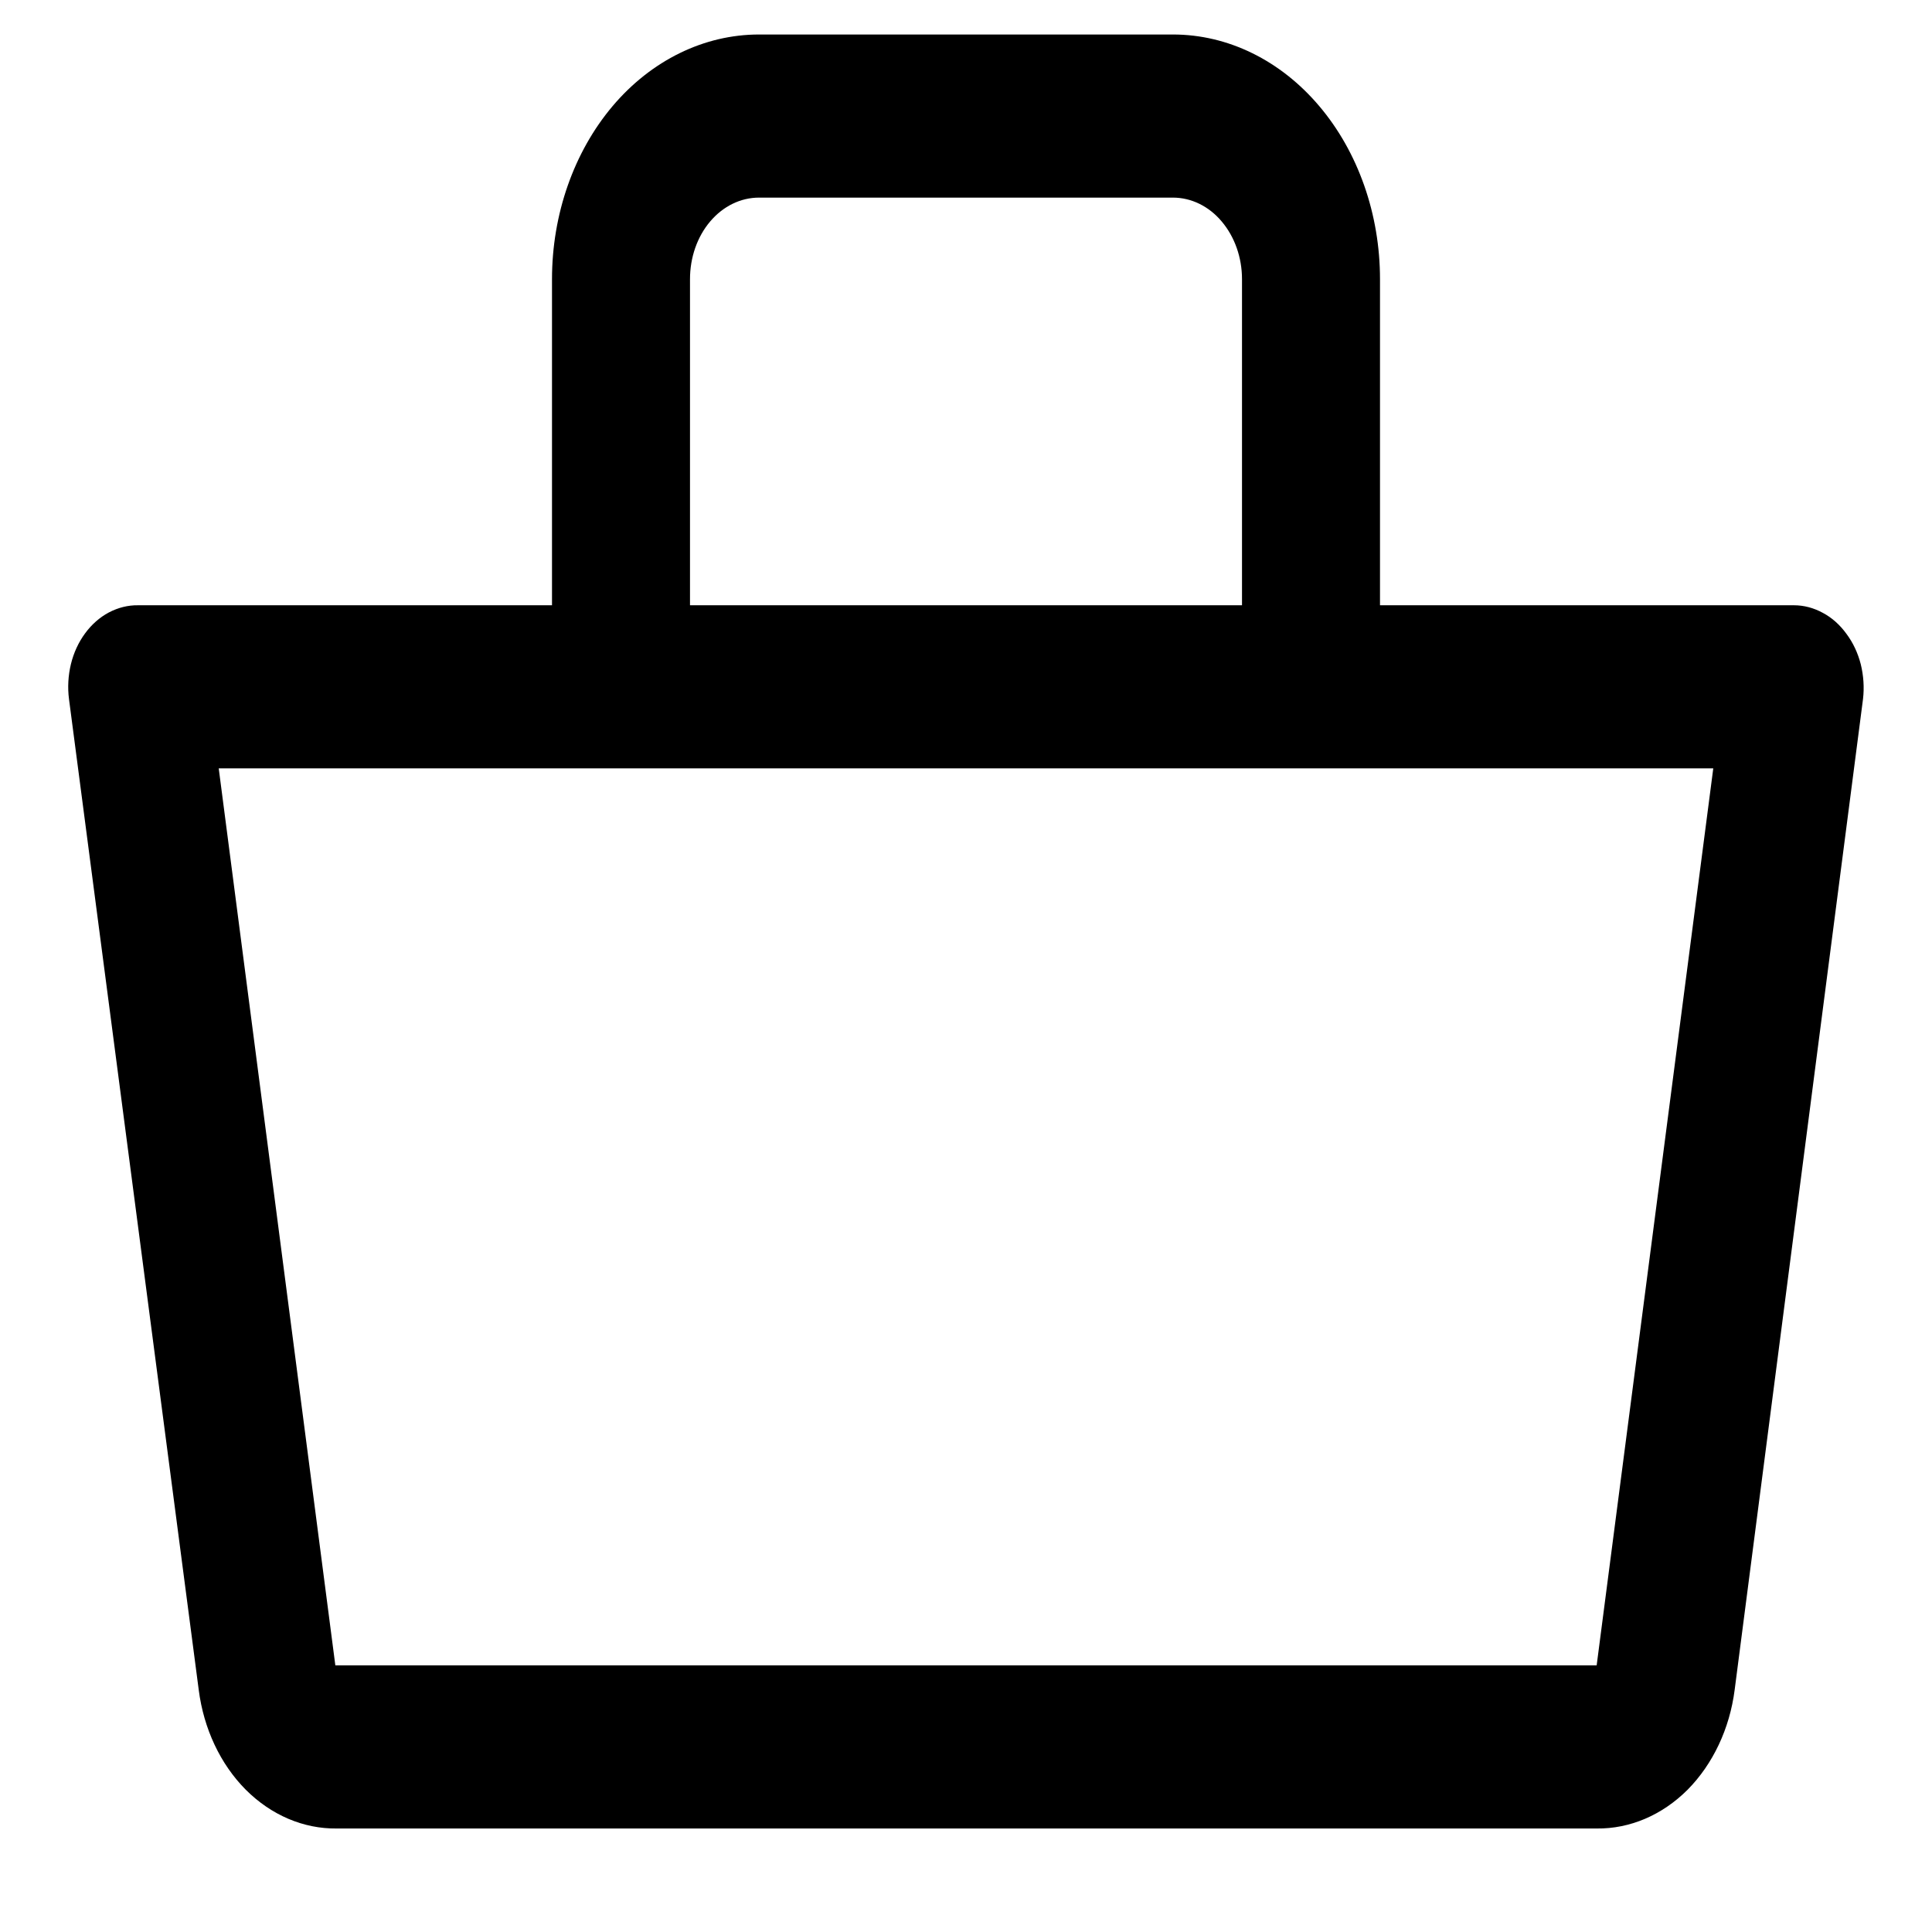
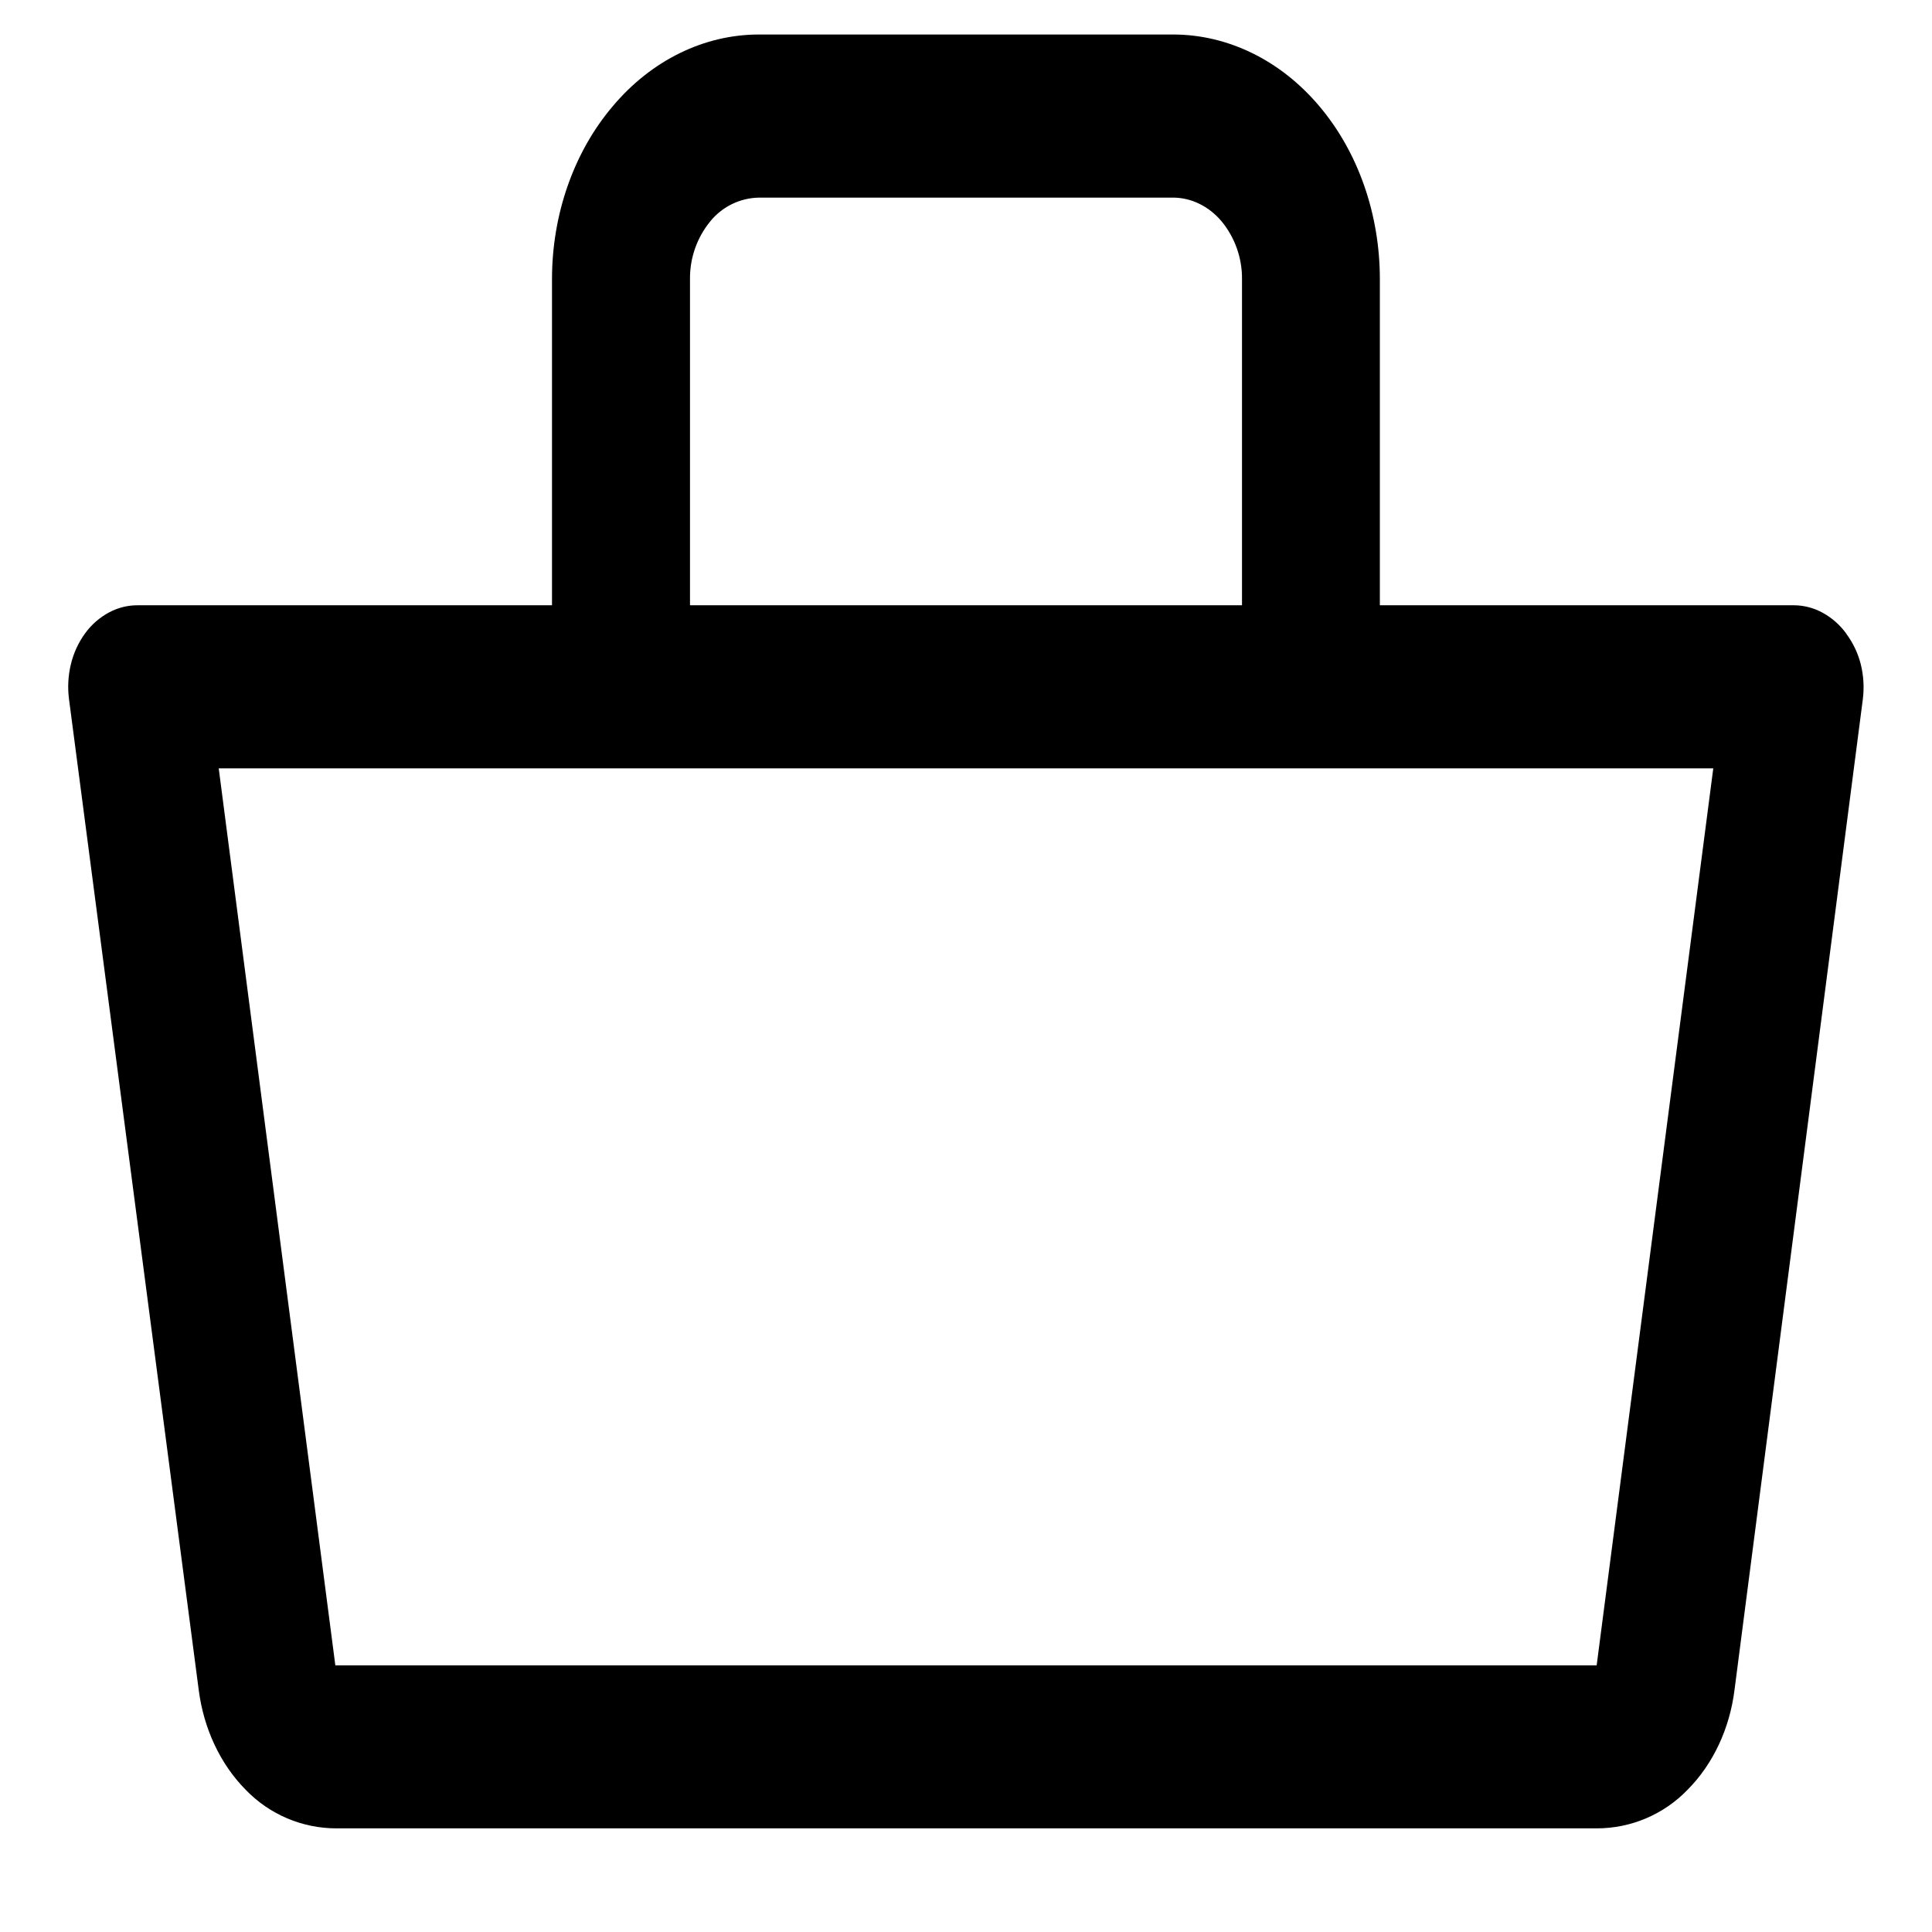
- <svg xmlns="http://www.w3.org/2000/svg" width="14" height="14" viewBox="0 0 14 14">
-   <path d="M13.38 4.593C13.333 4.528 13.275 4.476 13.209 4.441C13.143 4.405 13.072 4.386 13 4.386H10V2.023C10 1.553 9.842 1.102 9.56 0.769C9.279 0.437 8.898 0.25 8.5 0.25H5.5C5.102 0.25 4.72 0.437 4.439 0.769C4.158 1.102 4 1.553 4 2.023V4.386H1C0.927 4.385 0.856 4.403 0.789 4.438C0.723 4.473 0.664 4.525 0.617 4.589C0.569 4.654 0.534 4.73 0.514 4.812C0.494 4.895 0.489 4.981 0.5 5.066L1.44 12.245C1.476 12.527 1.597 12.784 1.781 12.969C1.965 13.153 2.199 13.253 2.44 13.25H11.57C11.811 13.253 12.045 13.153 12.229 12.969C12.412 12.784 12.534 12.527 12.57 12.245L13.5 5.066C13.51 4.982 13.504 4.896 13.484 4.814C13.463 4.732 13.428 4.657 13.38 4.593ZM5 2.023C5 1.866 5.052 1.716 5.146 1.605C5.24 1.494 5.367 1.432 5.5 1.432H8.5C8.632 1.432 8.76 1.494 8.853 1.605C8.947 1.716 9 1.866 9 2.023V4.386H5V2.023ZM11.57 12.068H2.43L1.585 5.568H12.415L11.57 12.068Z" />
+ <svg xmlns="http://www.w3.org/2000/svg" width="14" height="14">
+   <path d="M13.38 4.593a.518.518 0 00-.171-.152.436.436 0 00-.21-.055h-3V2.023c0-.47-.157-.921-.439-1.254C9.28.437 8.898.25 8.5.25h-3c-.398 0-.78.187-1.06.52-.282.332-.44.783-.44 1.253v2.363H1a.435.435 0 00-.21.052.516.516 0 00-.173.151.63.63 0 00-.103.223.695.695 0 00-.014.254l.94 7.18c.036.281.157.538.34.723a.912.912 0 00.66.28h9.13a.913.913 0 00.659-.28c.184-.185.305-.442.34-.724l.93-7.18a.695.695 0 00-.015-.251.627.627 0 00-.104-.22zM5 2.023a.65.65 0 01.146-.418.465.465 0 01.354-.173h3c.132 0 .26.062.353.173A.65.65 0 019 2.023v2.363H5V2.023zm6.57 10.045H2.43l-.845-6.5h10.83l-.845 6.5z" />
</svg>
